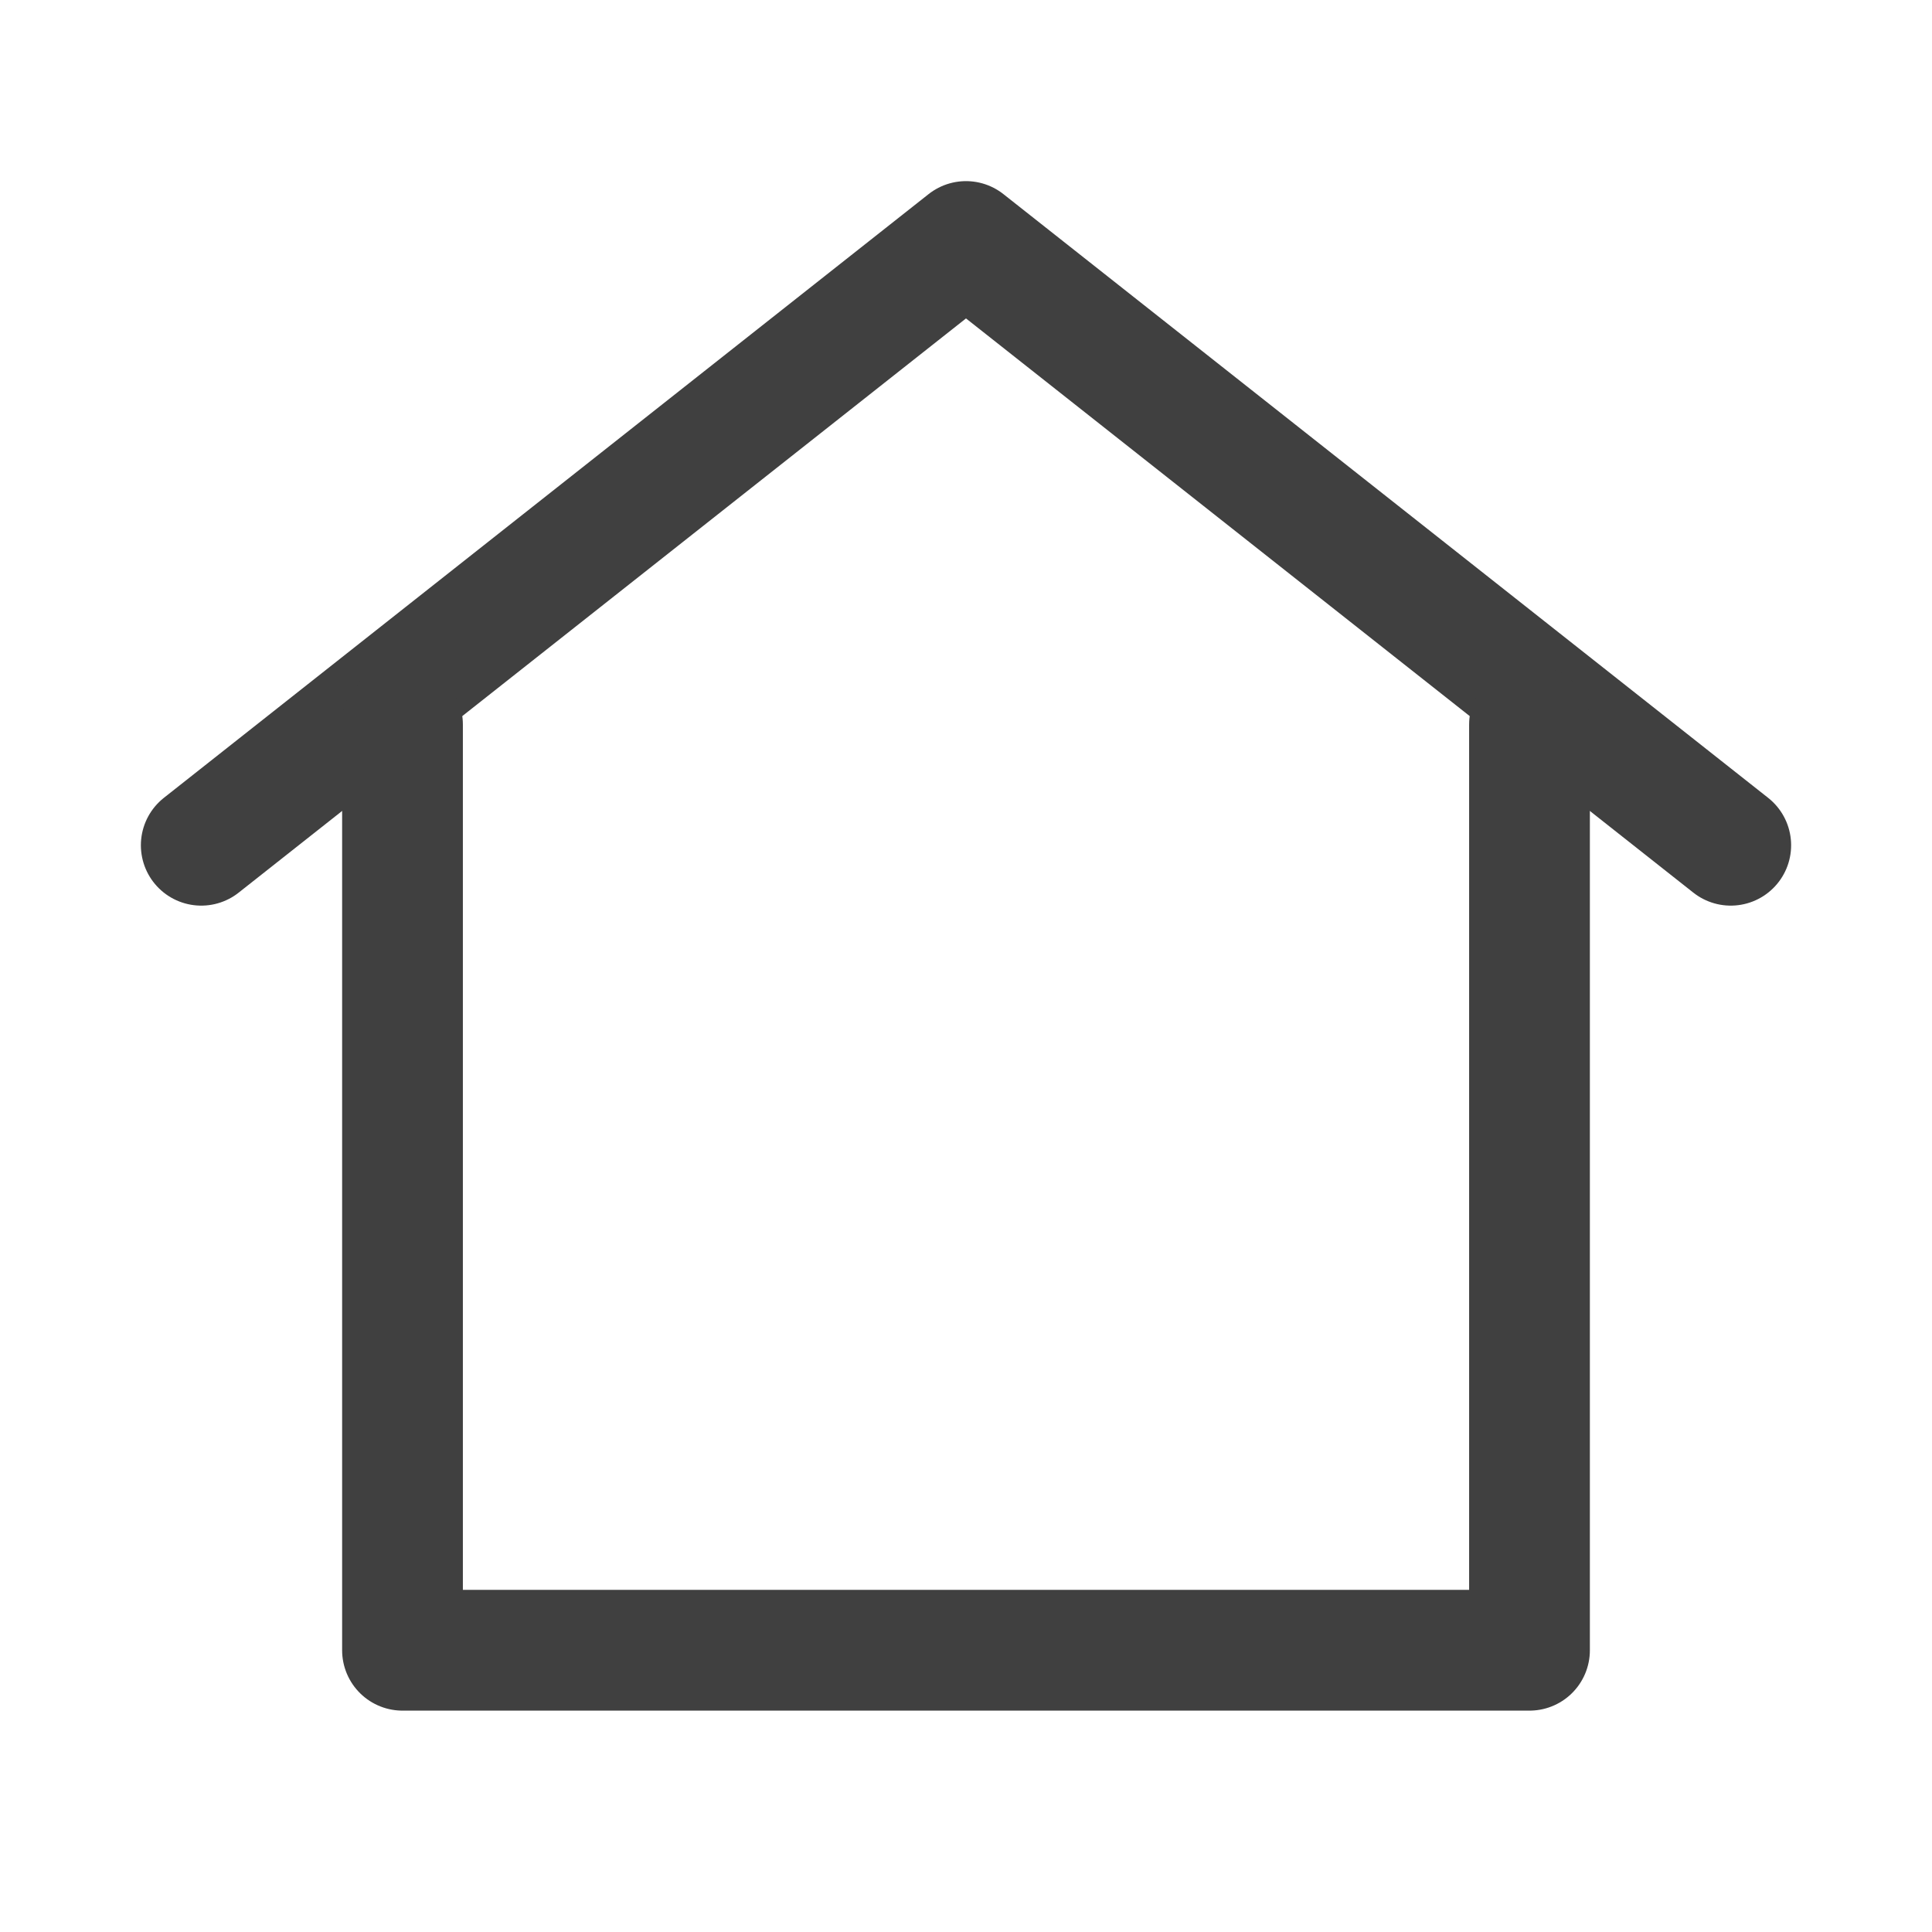
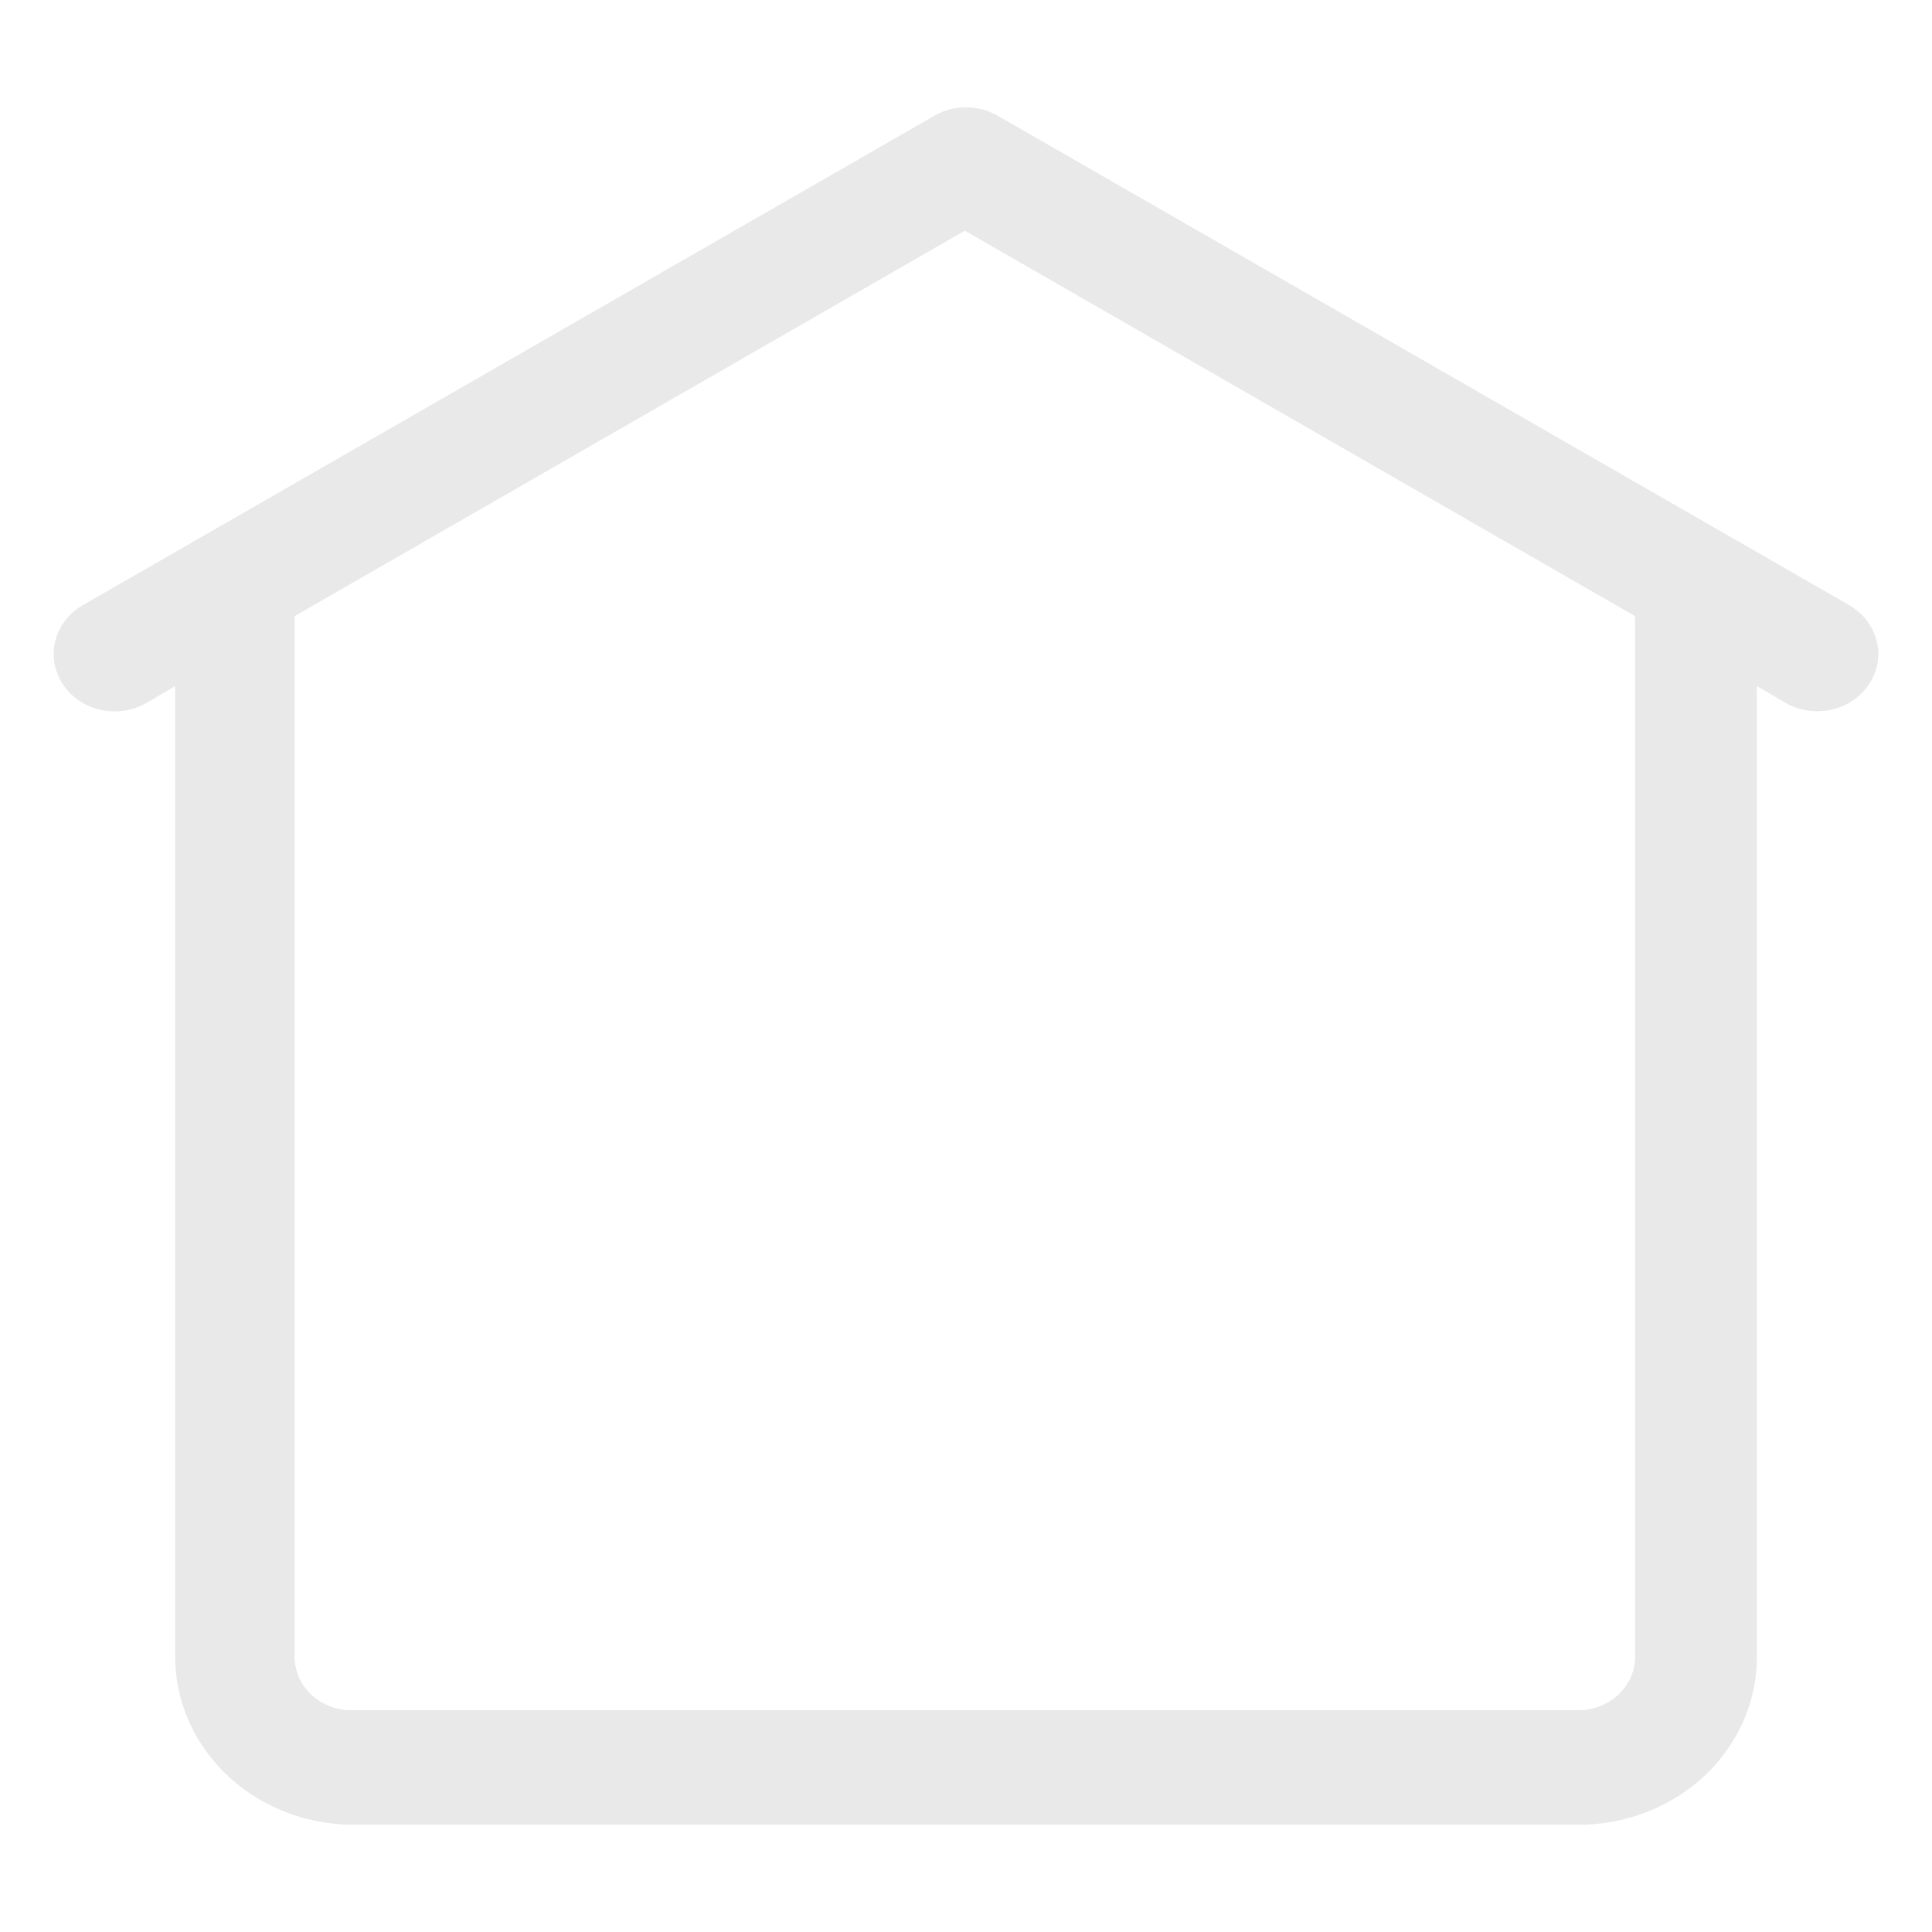
- <svg xmlns="http://www.w3.org/2000/svg" width="24" height="24" viewBox="0 0 24 24" fill="none" stroke="#404040" stroke-width="1.5" stroke-linecap="round" stroke-linejoin="round">
-   <path d="M2.5 10.5 L12 3 L21.5 10.5" />
-   <path d="M5 9 L5 20.5 L19 20.5 L19 9" />
+ <svg xmlns="http://www.w3.org/2000/svg" preserveAspectRatio="none" overflow="visible" style="display: block;" width="20" height="20" viewBox="0 0 20 20" fill="none">
+   <g id="Home">
+     <g id="Rectangle 2028">
+ </g>
+     <path id="Vector" d="M19.146 6.266L10.316 1.191C10.22 1.139 10.111 1.111 10.001 1.111C9.89 1.111 9.781 1.139 9.685 1.191L0.855 6.266C0.714 6.348 0.612 6.48 0.573 6.632C0.534 6.784 0.561 6.944 0.647 7.078C0.733 7.212 0.873 7.309 1.035 7.347C1.197 7.385 1.368 7.36 1.511 7.28L1.814 7.102V17.11C1.802 17.57 1.985 18.015 2.322 18.349C2.659 18.682 3.122 18.877 3.611 18.889H16.415C16.9 18.87 17.357 18.674 17.689 18.341C18.02 18.008 18.199 17.566 18.187 17.11V7.102L18.49 7.28C18.589 7.335 18.703 7.364 18.818 7.363C18.955 7.362 19.088 7.319 19.196 7.241C19.305 7.163 19.384 7.054 19.421 6.93C19.458 6.806 19.451 6.675 19.401 6.555C19.352 6.435 19.262 6.334 19.146 6.266ZM16.926 17.11C16.936 17.255 16.886 17.398 16.786 17.509C16.686 17.62 16.544 17.689 16.39 17.703H3.586C3.432 17.689 3.29 17.62 3.19 17.509C3.09 17.398 3.04 17.255 3.05 17.11V6.378L9.988 2.388L16.926 6.378V17.11Z" fill="#E9E9E9" />
+   </g>
</svg>
